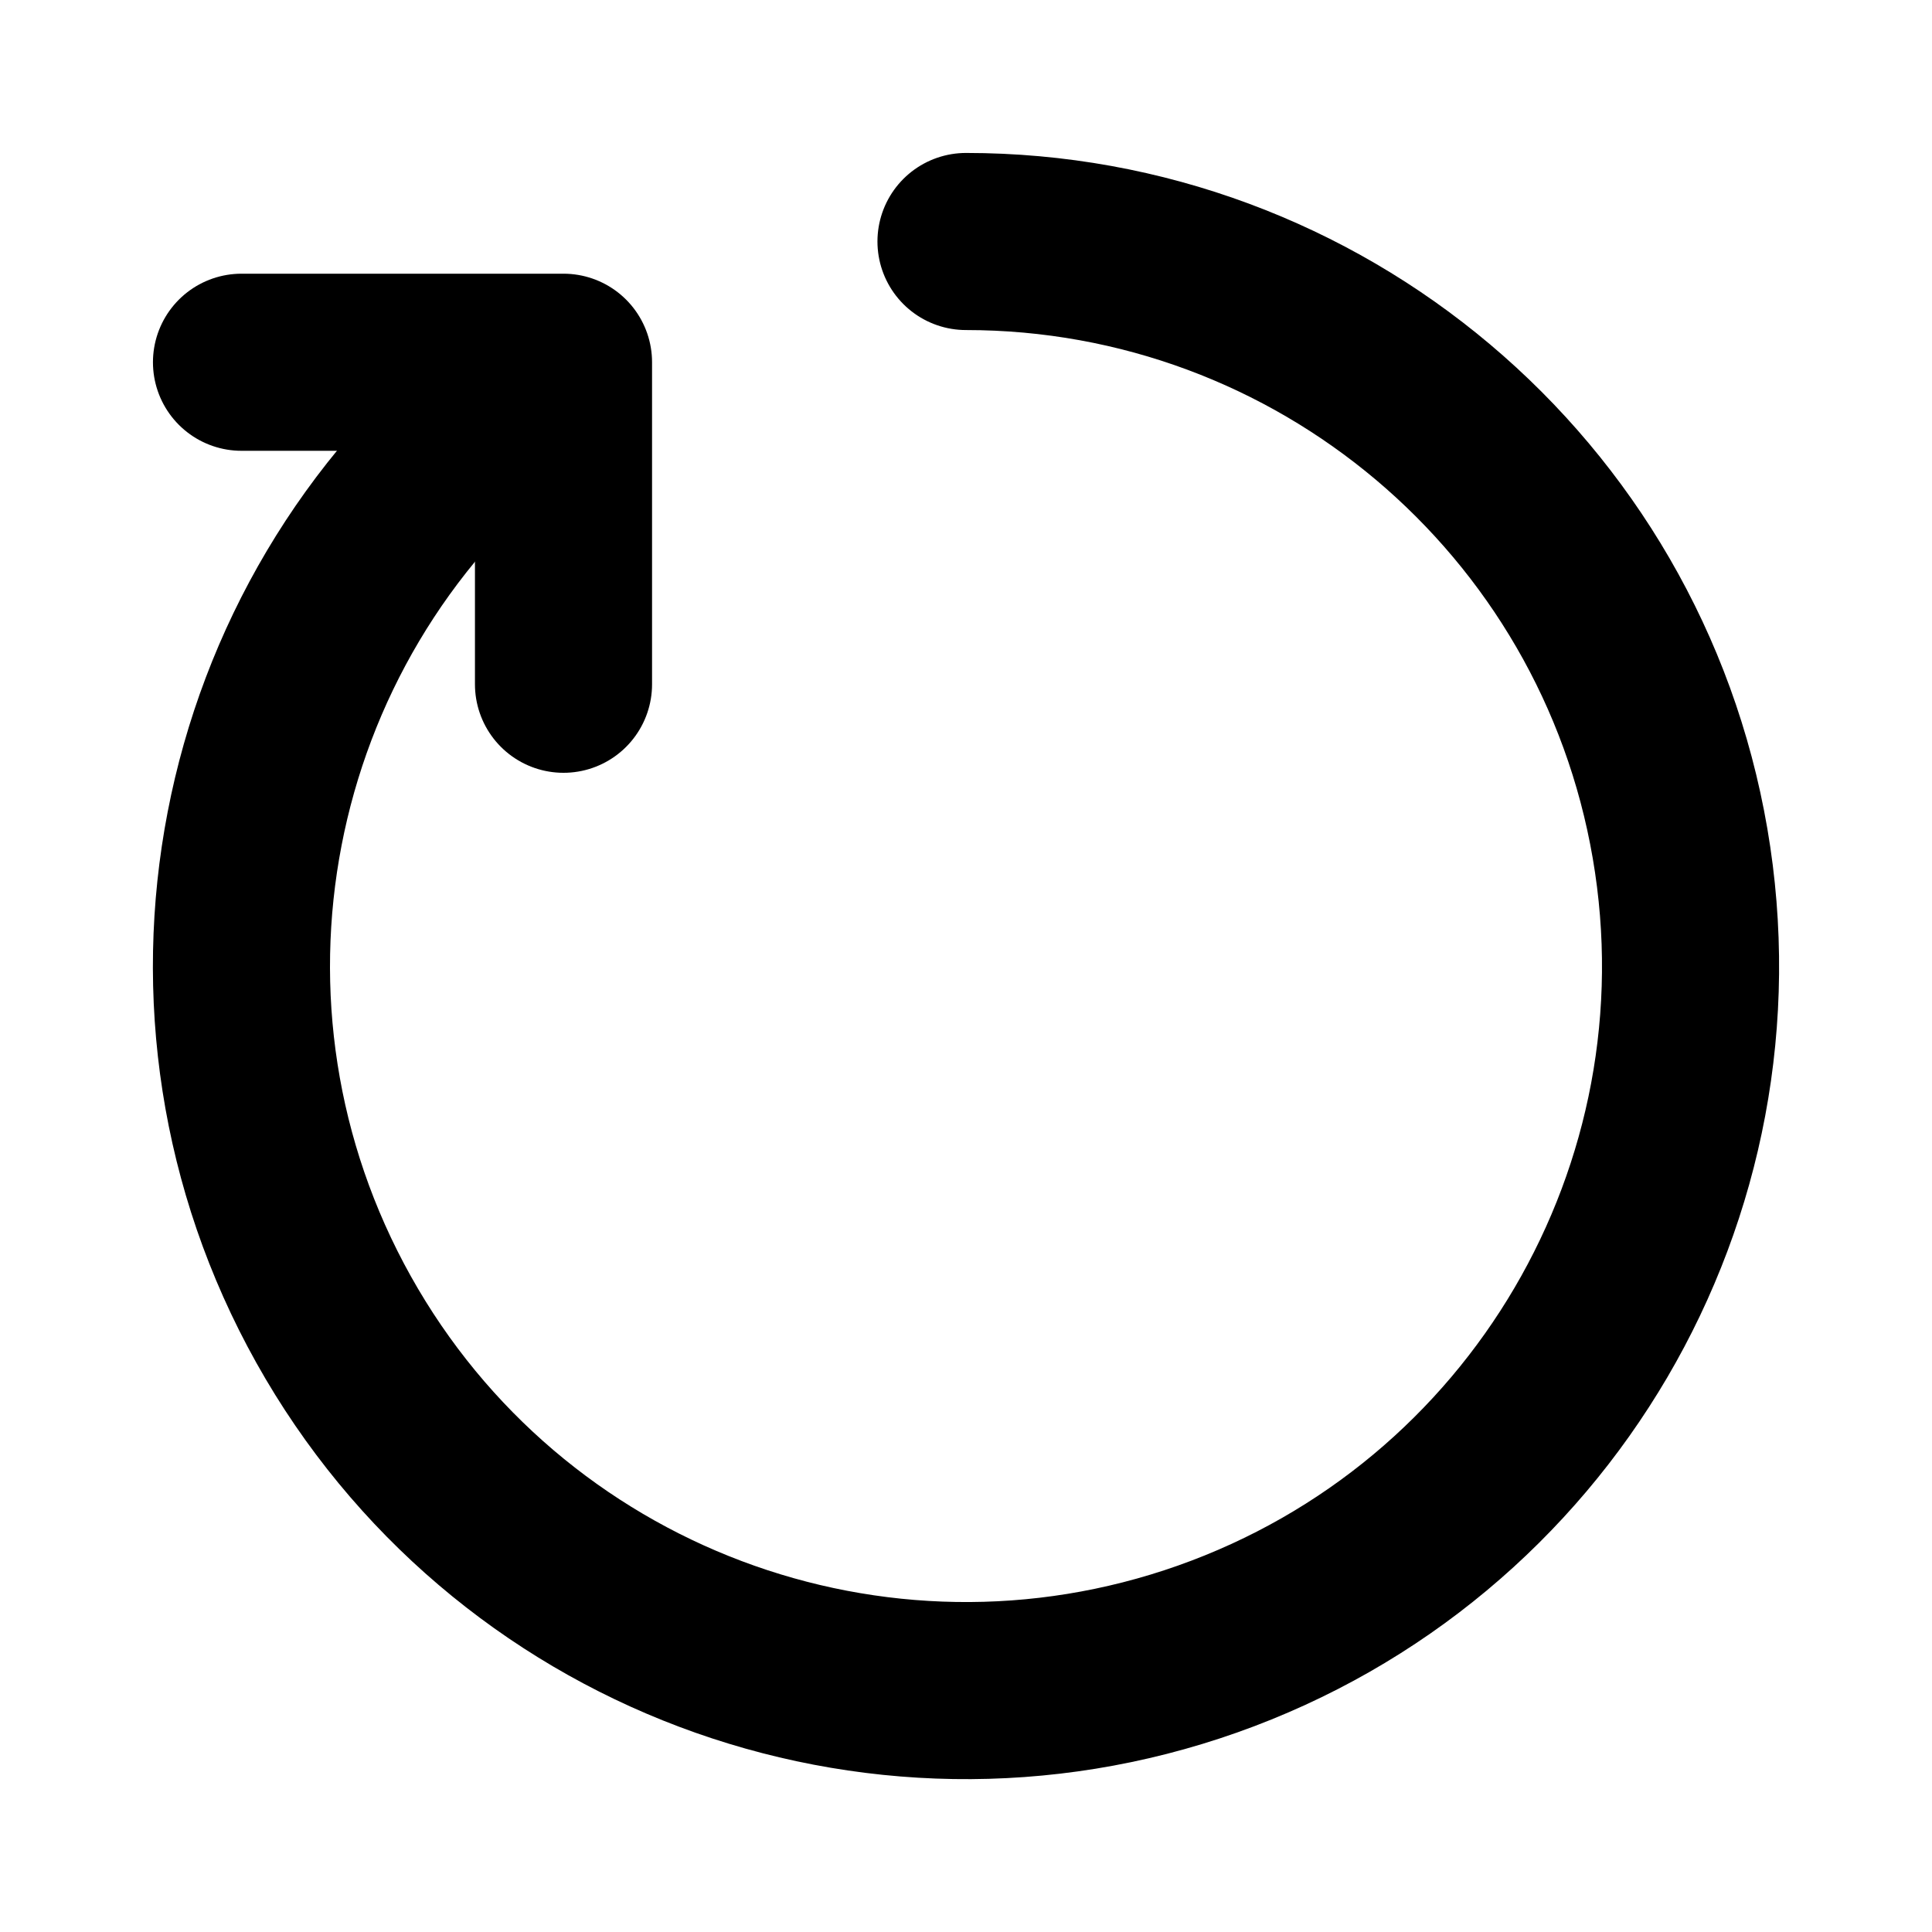
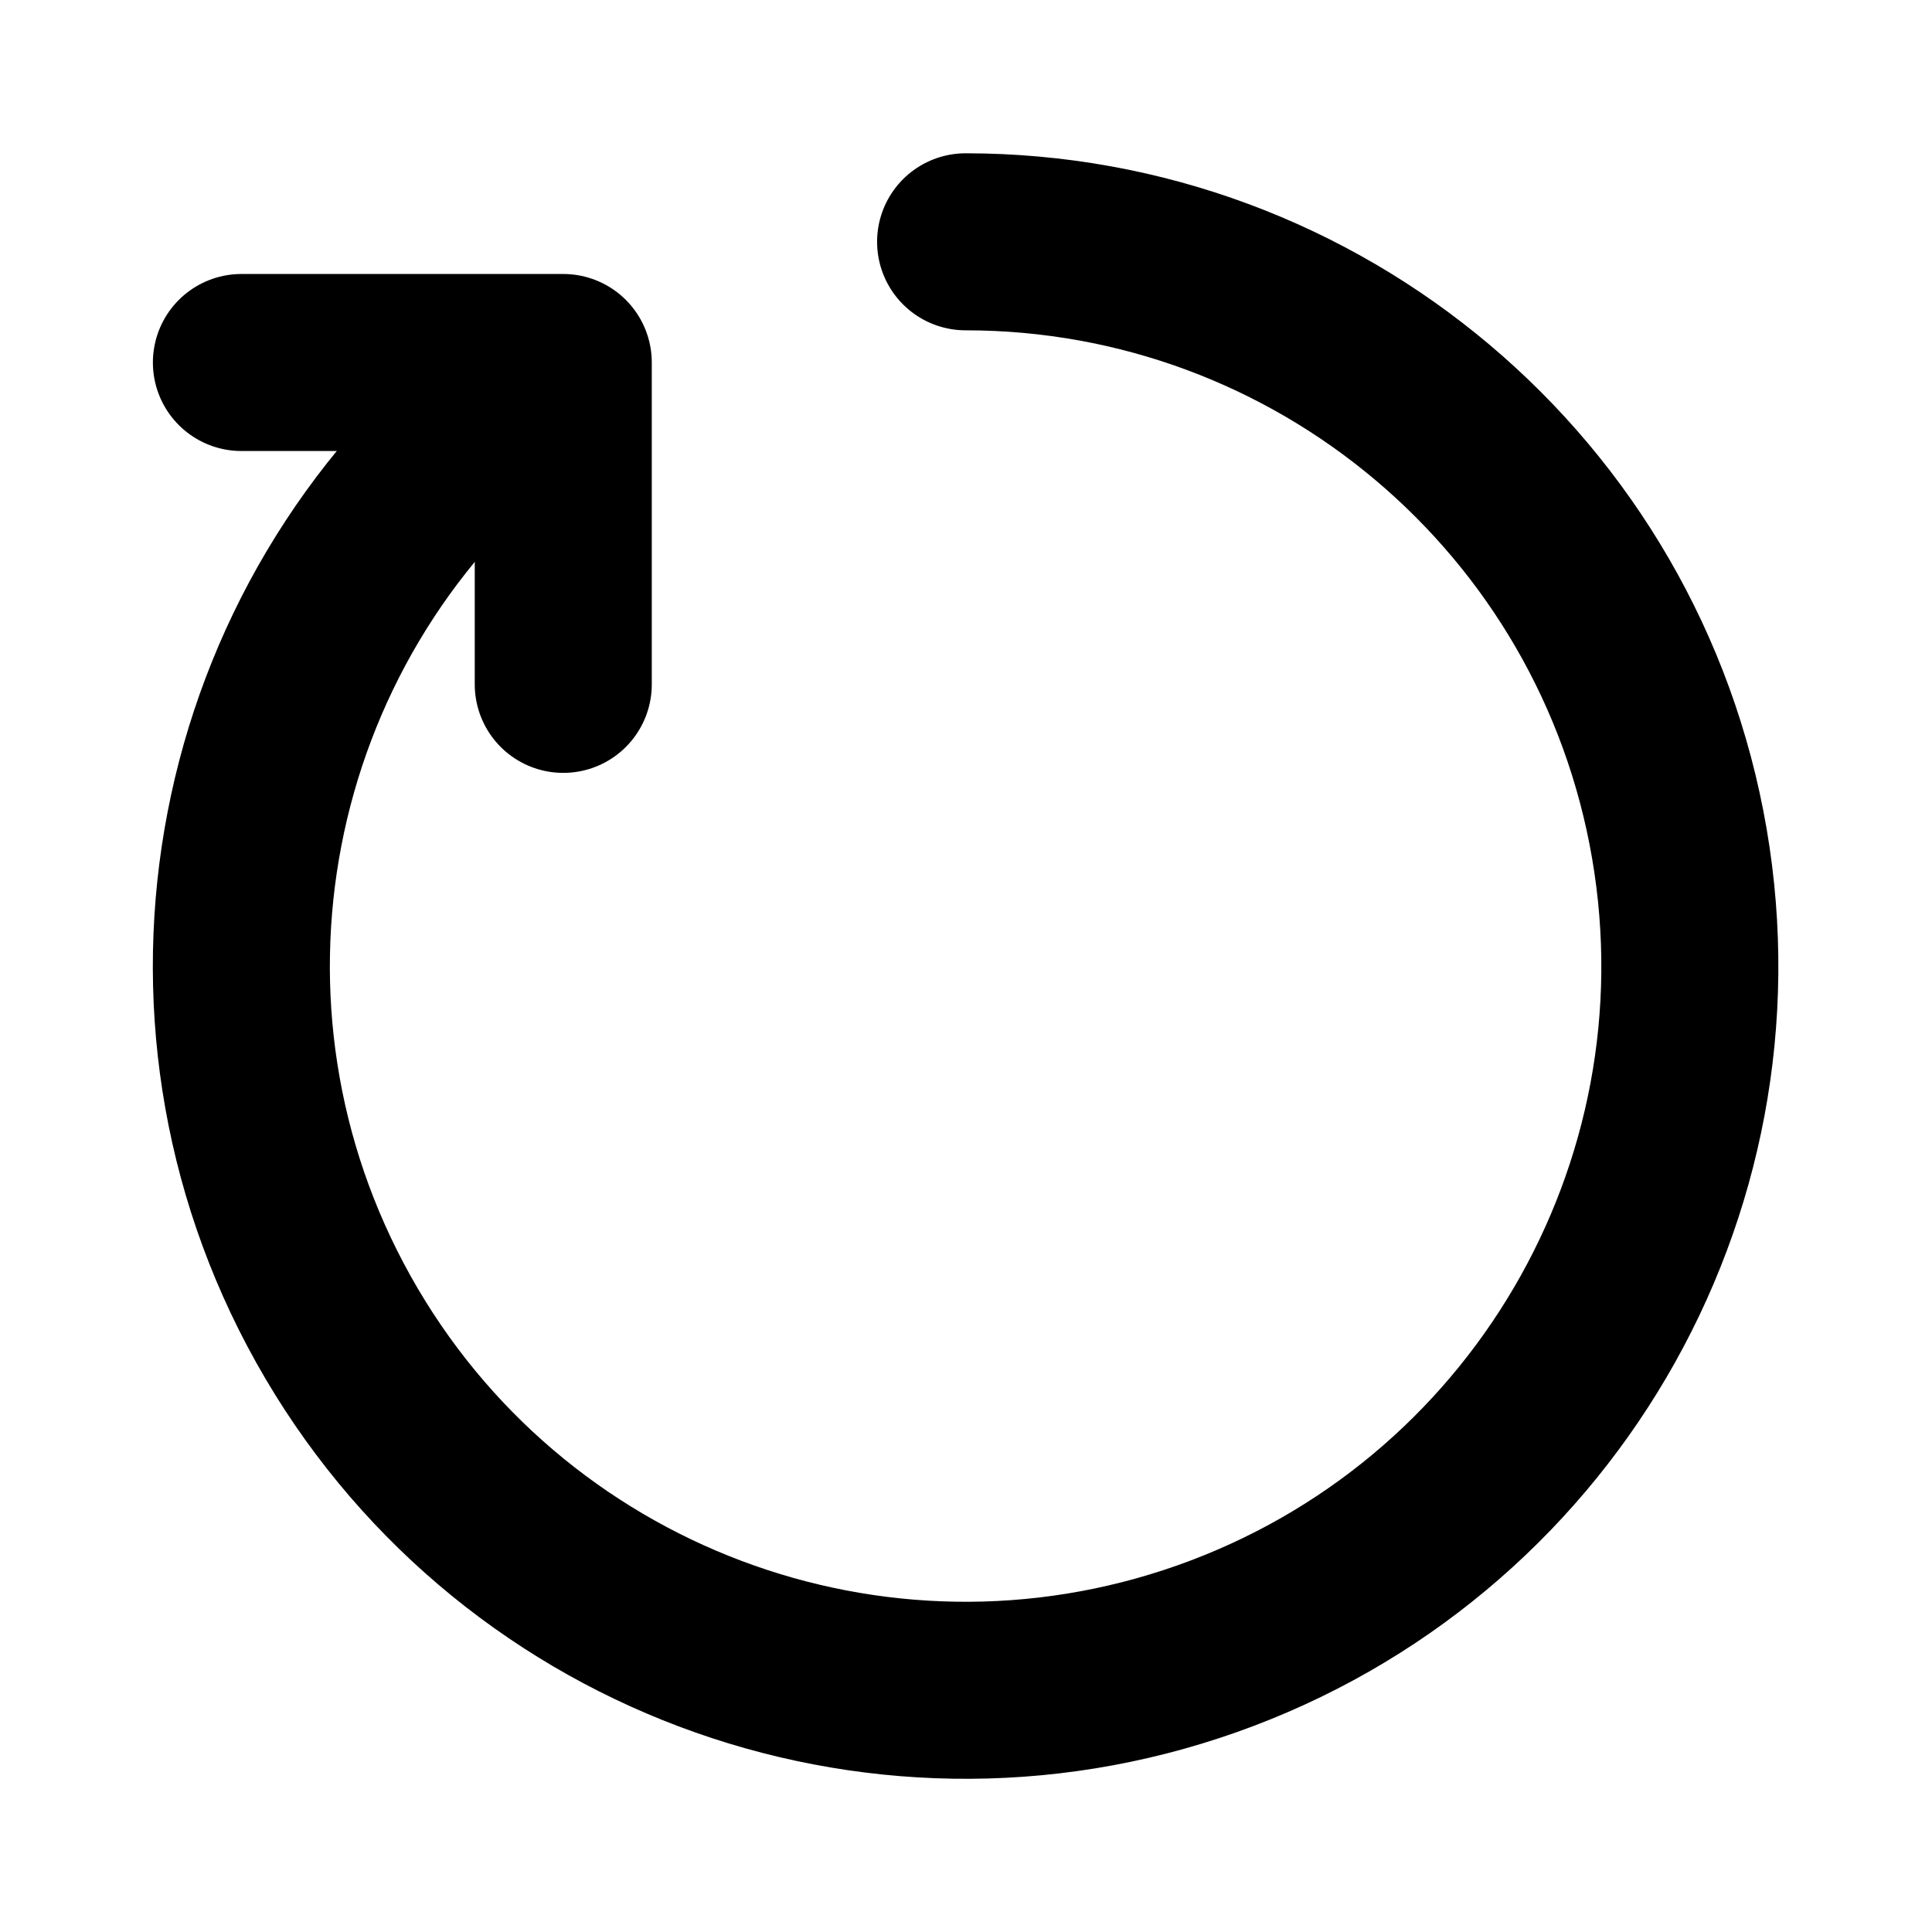
- <svg xmlns="http://www.w3.org/2000/svg" id="Interface_Restart" data-name="Interface / Restart" width="24" height="24" viewBox="0 0 24 24">
+ <svg xmlns="http://www.w3.org/2000/svg" id="Interface_Restart" data-name="Interface / Restart" width="24" height="24" viewBox="0 0 24.01 24">
  <g id="Icon_Frame">
    <path id="Base" d="M0,0H24V24H0Z" fill="none" />
    <path id="Ellipse_23" d="M9,0A9,9,0,1,1,3.343,2" transform="translate(3 3)" fill="none" stroke="currentColor" stroke-linecap="round" stroke-linejoin="round" stroke-width="2.2" />
    <path id="Vector_69" d="M0,0H4V4" transform="translate(3 4.5)" fill="none" stroke="currentColor" stroke-linecap="round" stroke-linejoin="round" stroke-width="2.2" />
  </g>
</svg>
